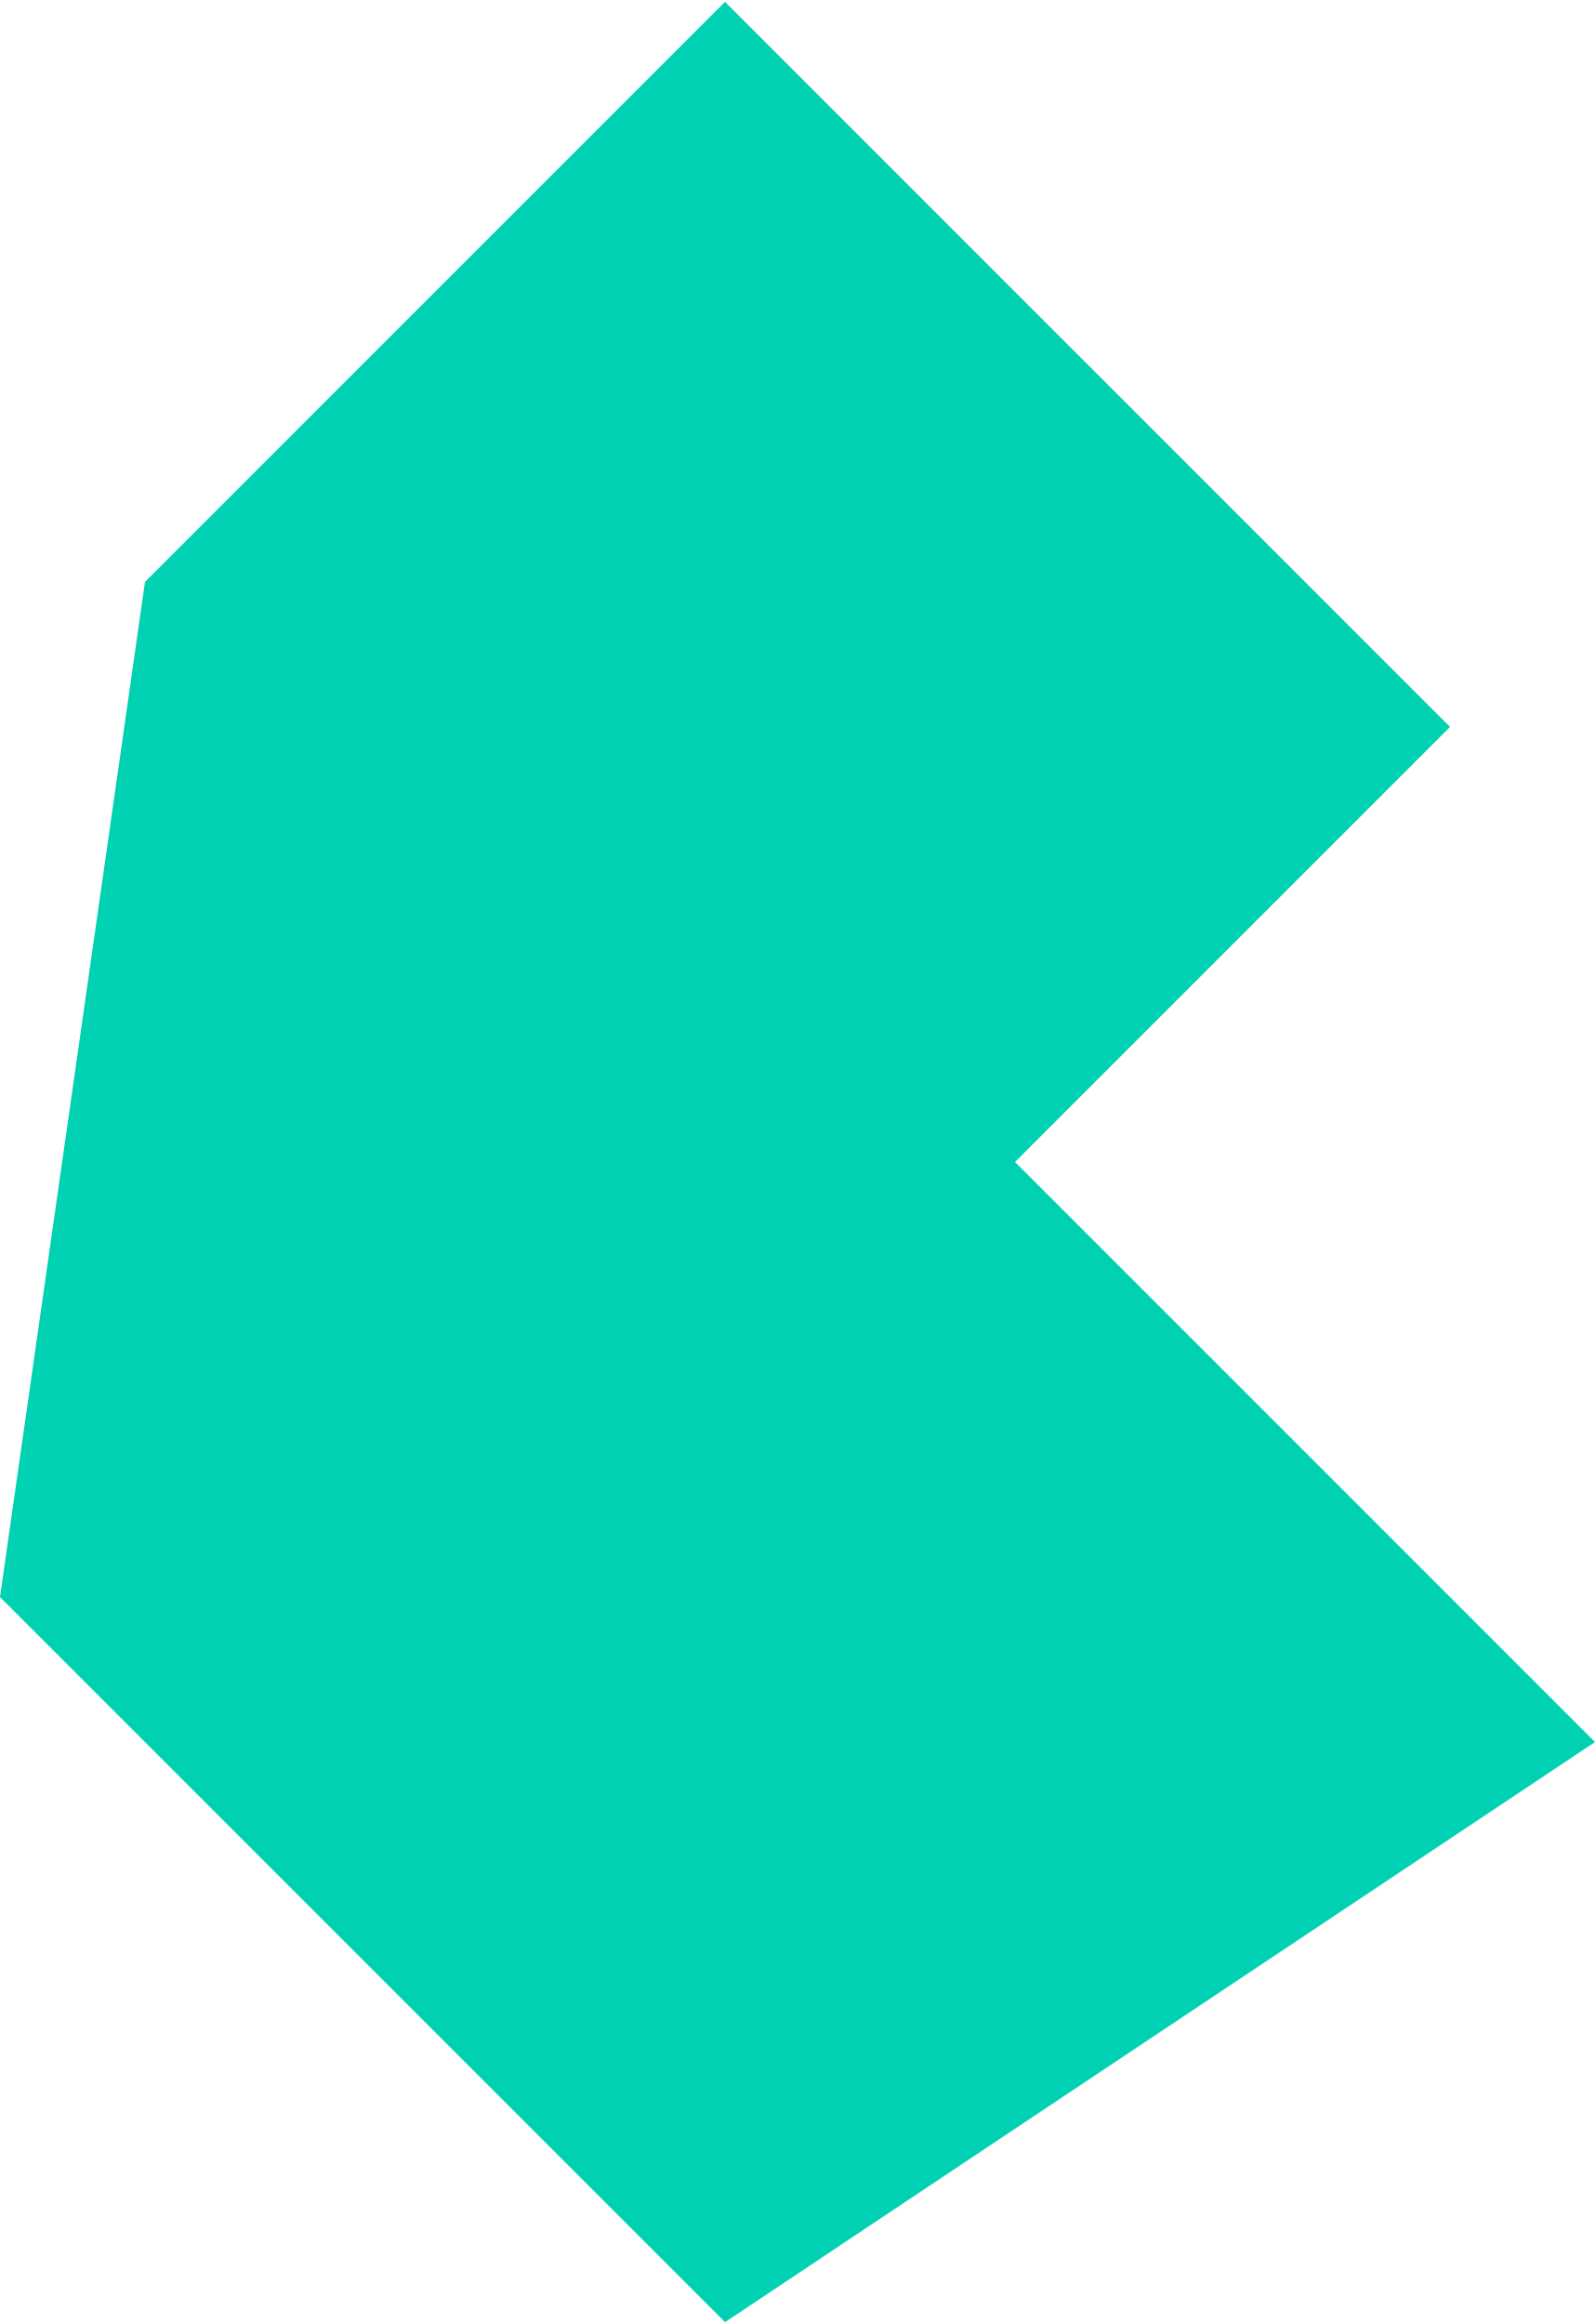
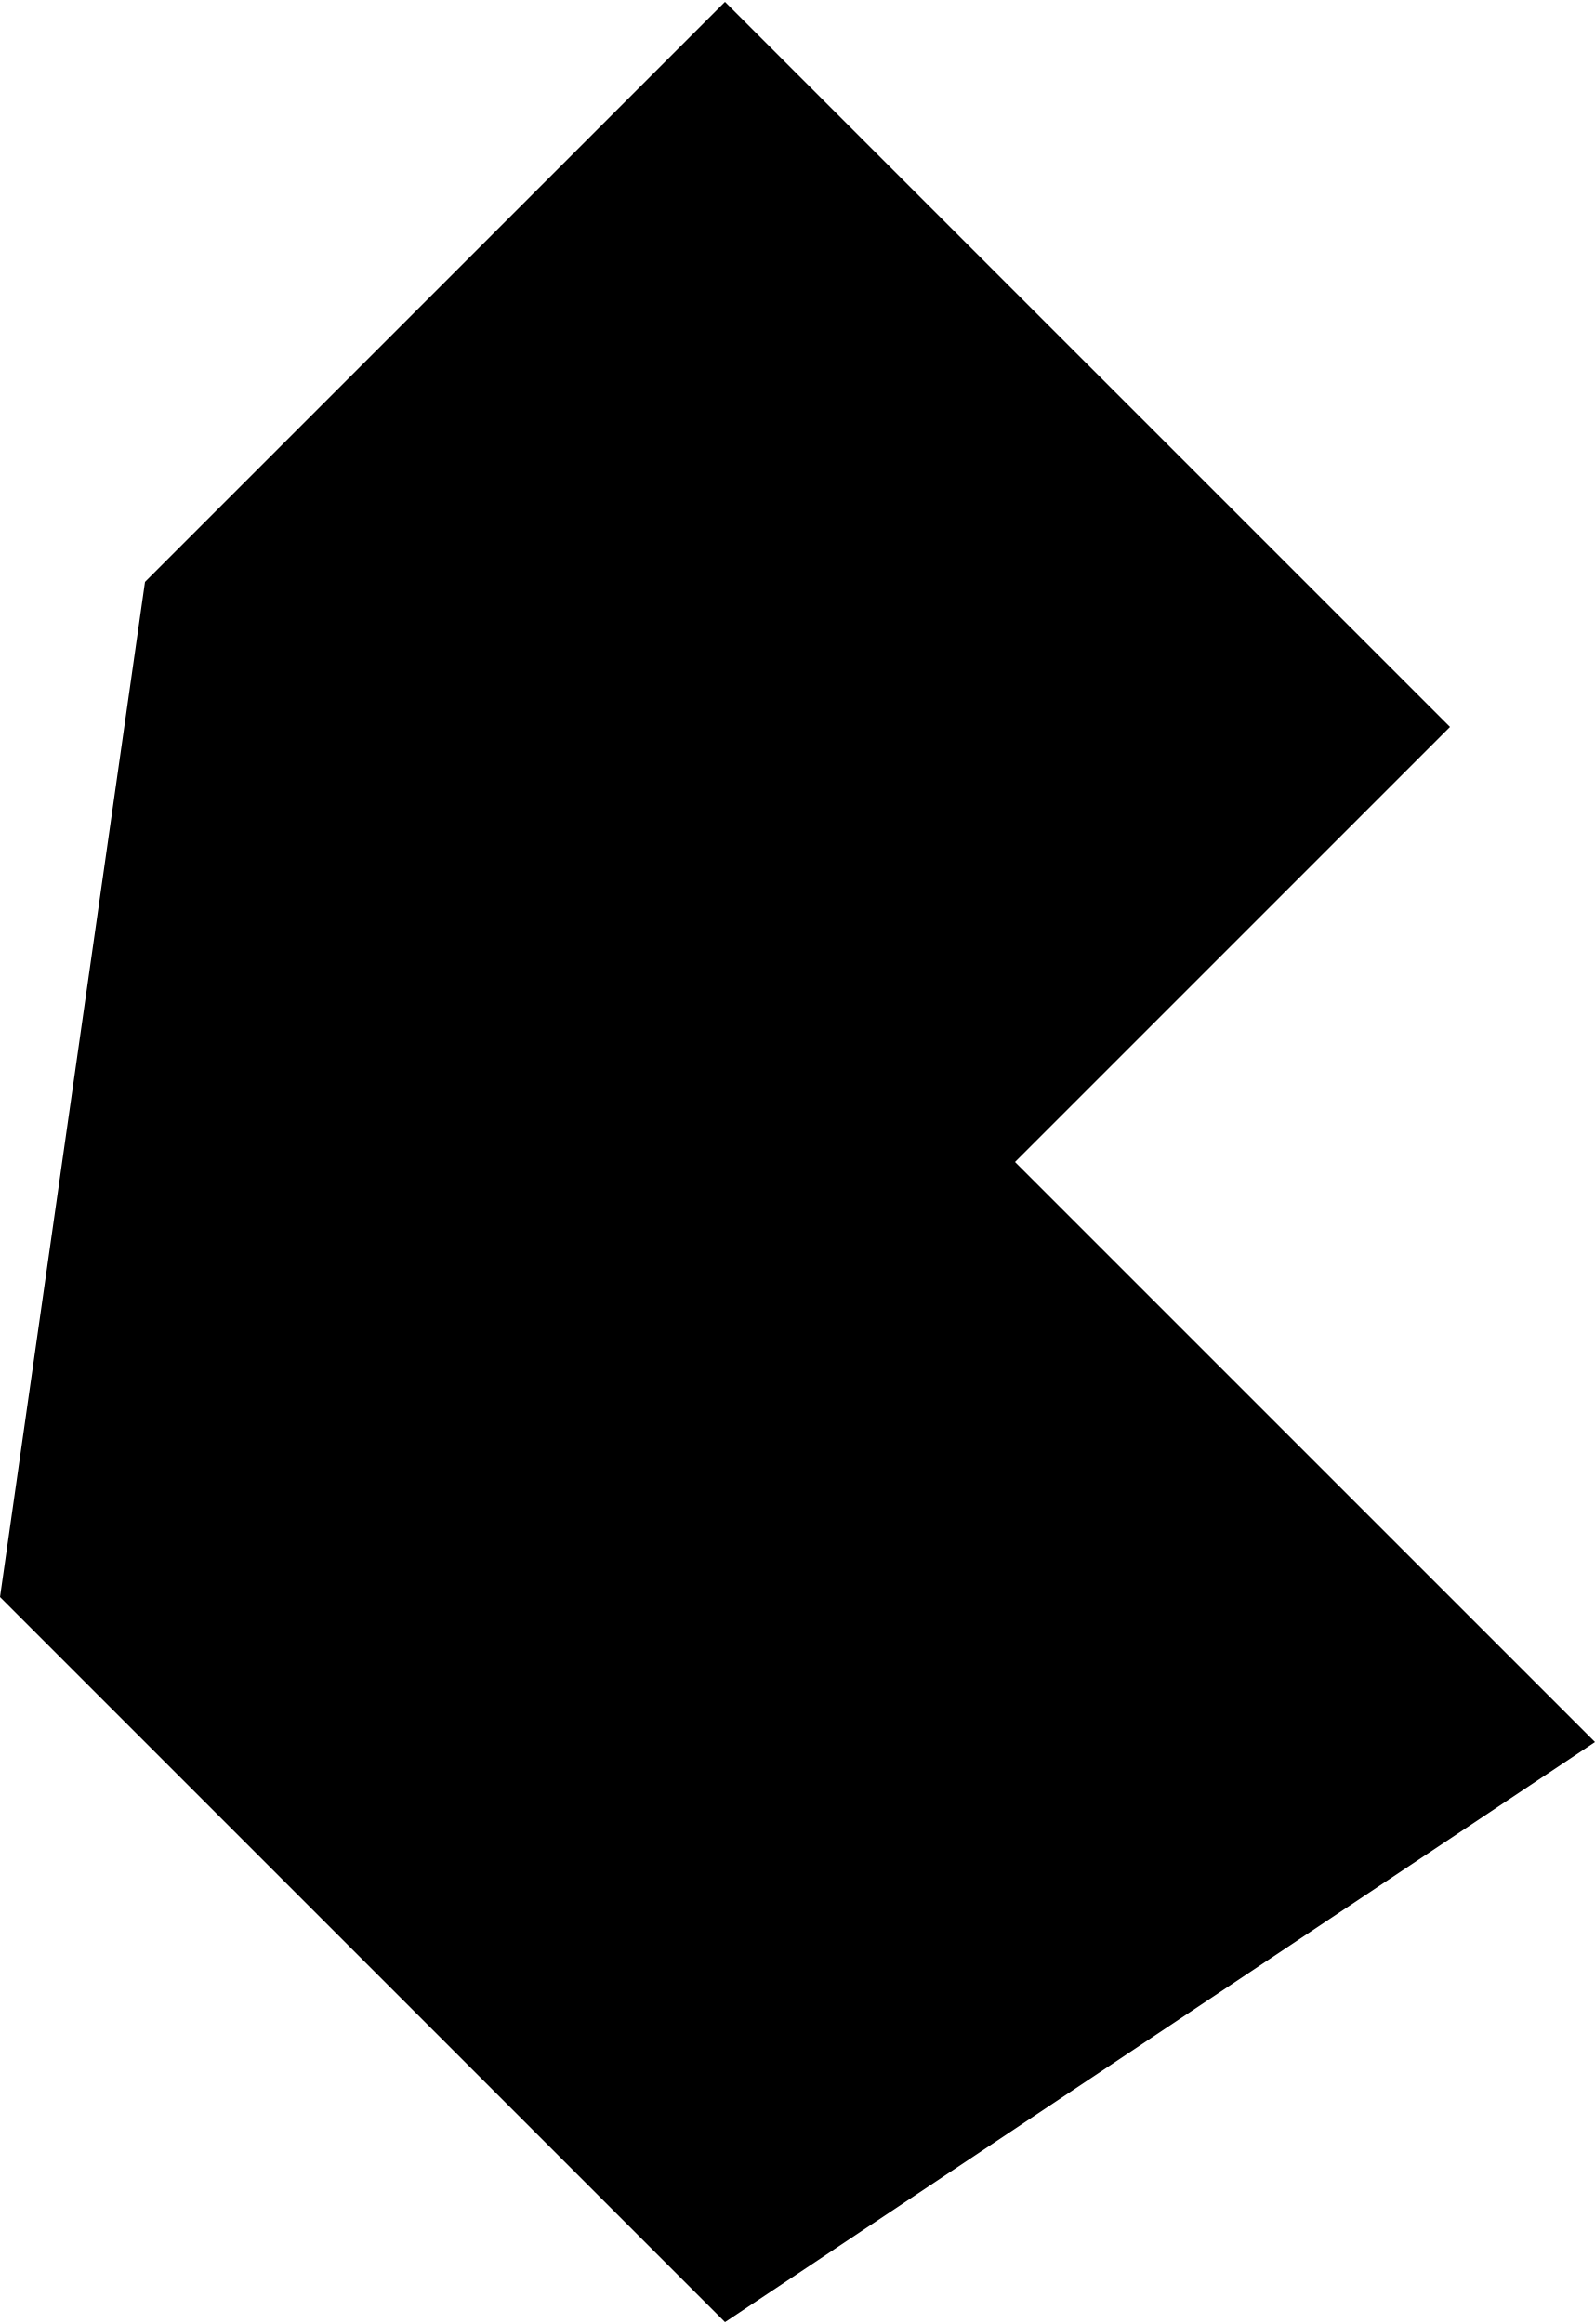
<svg xmlns="http://www.w3.org/2000/svg" height="2500" preserveAspectRatio="xMidYMid" width="1716" viewBox="0 0 256 372.364">
-   <path d="M0 256L23.273 93.09 116.363 0l116.364 116.364-69.818 69.818L256 279.272l-139.636 93.092z" fill="#00d1b2" />
+   <path d="M0 256L23.273 93.09 116.363 0l116.364 116.364-69.818 69.818L256 279.272l-139.636 93.092z" fill="currentColor" />
</svg>
